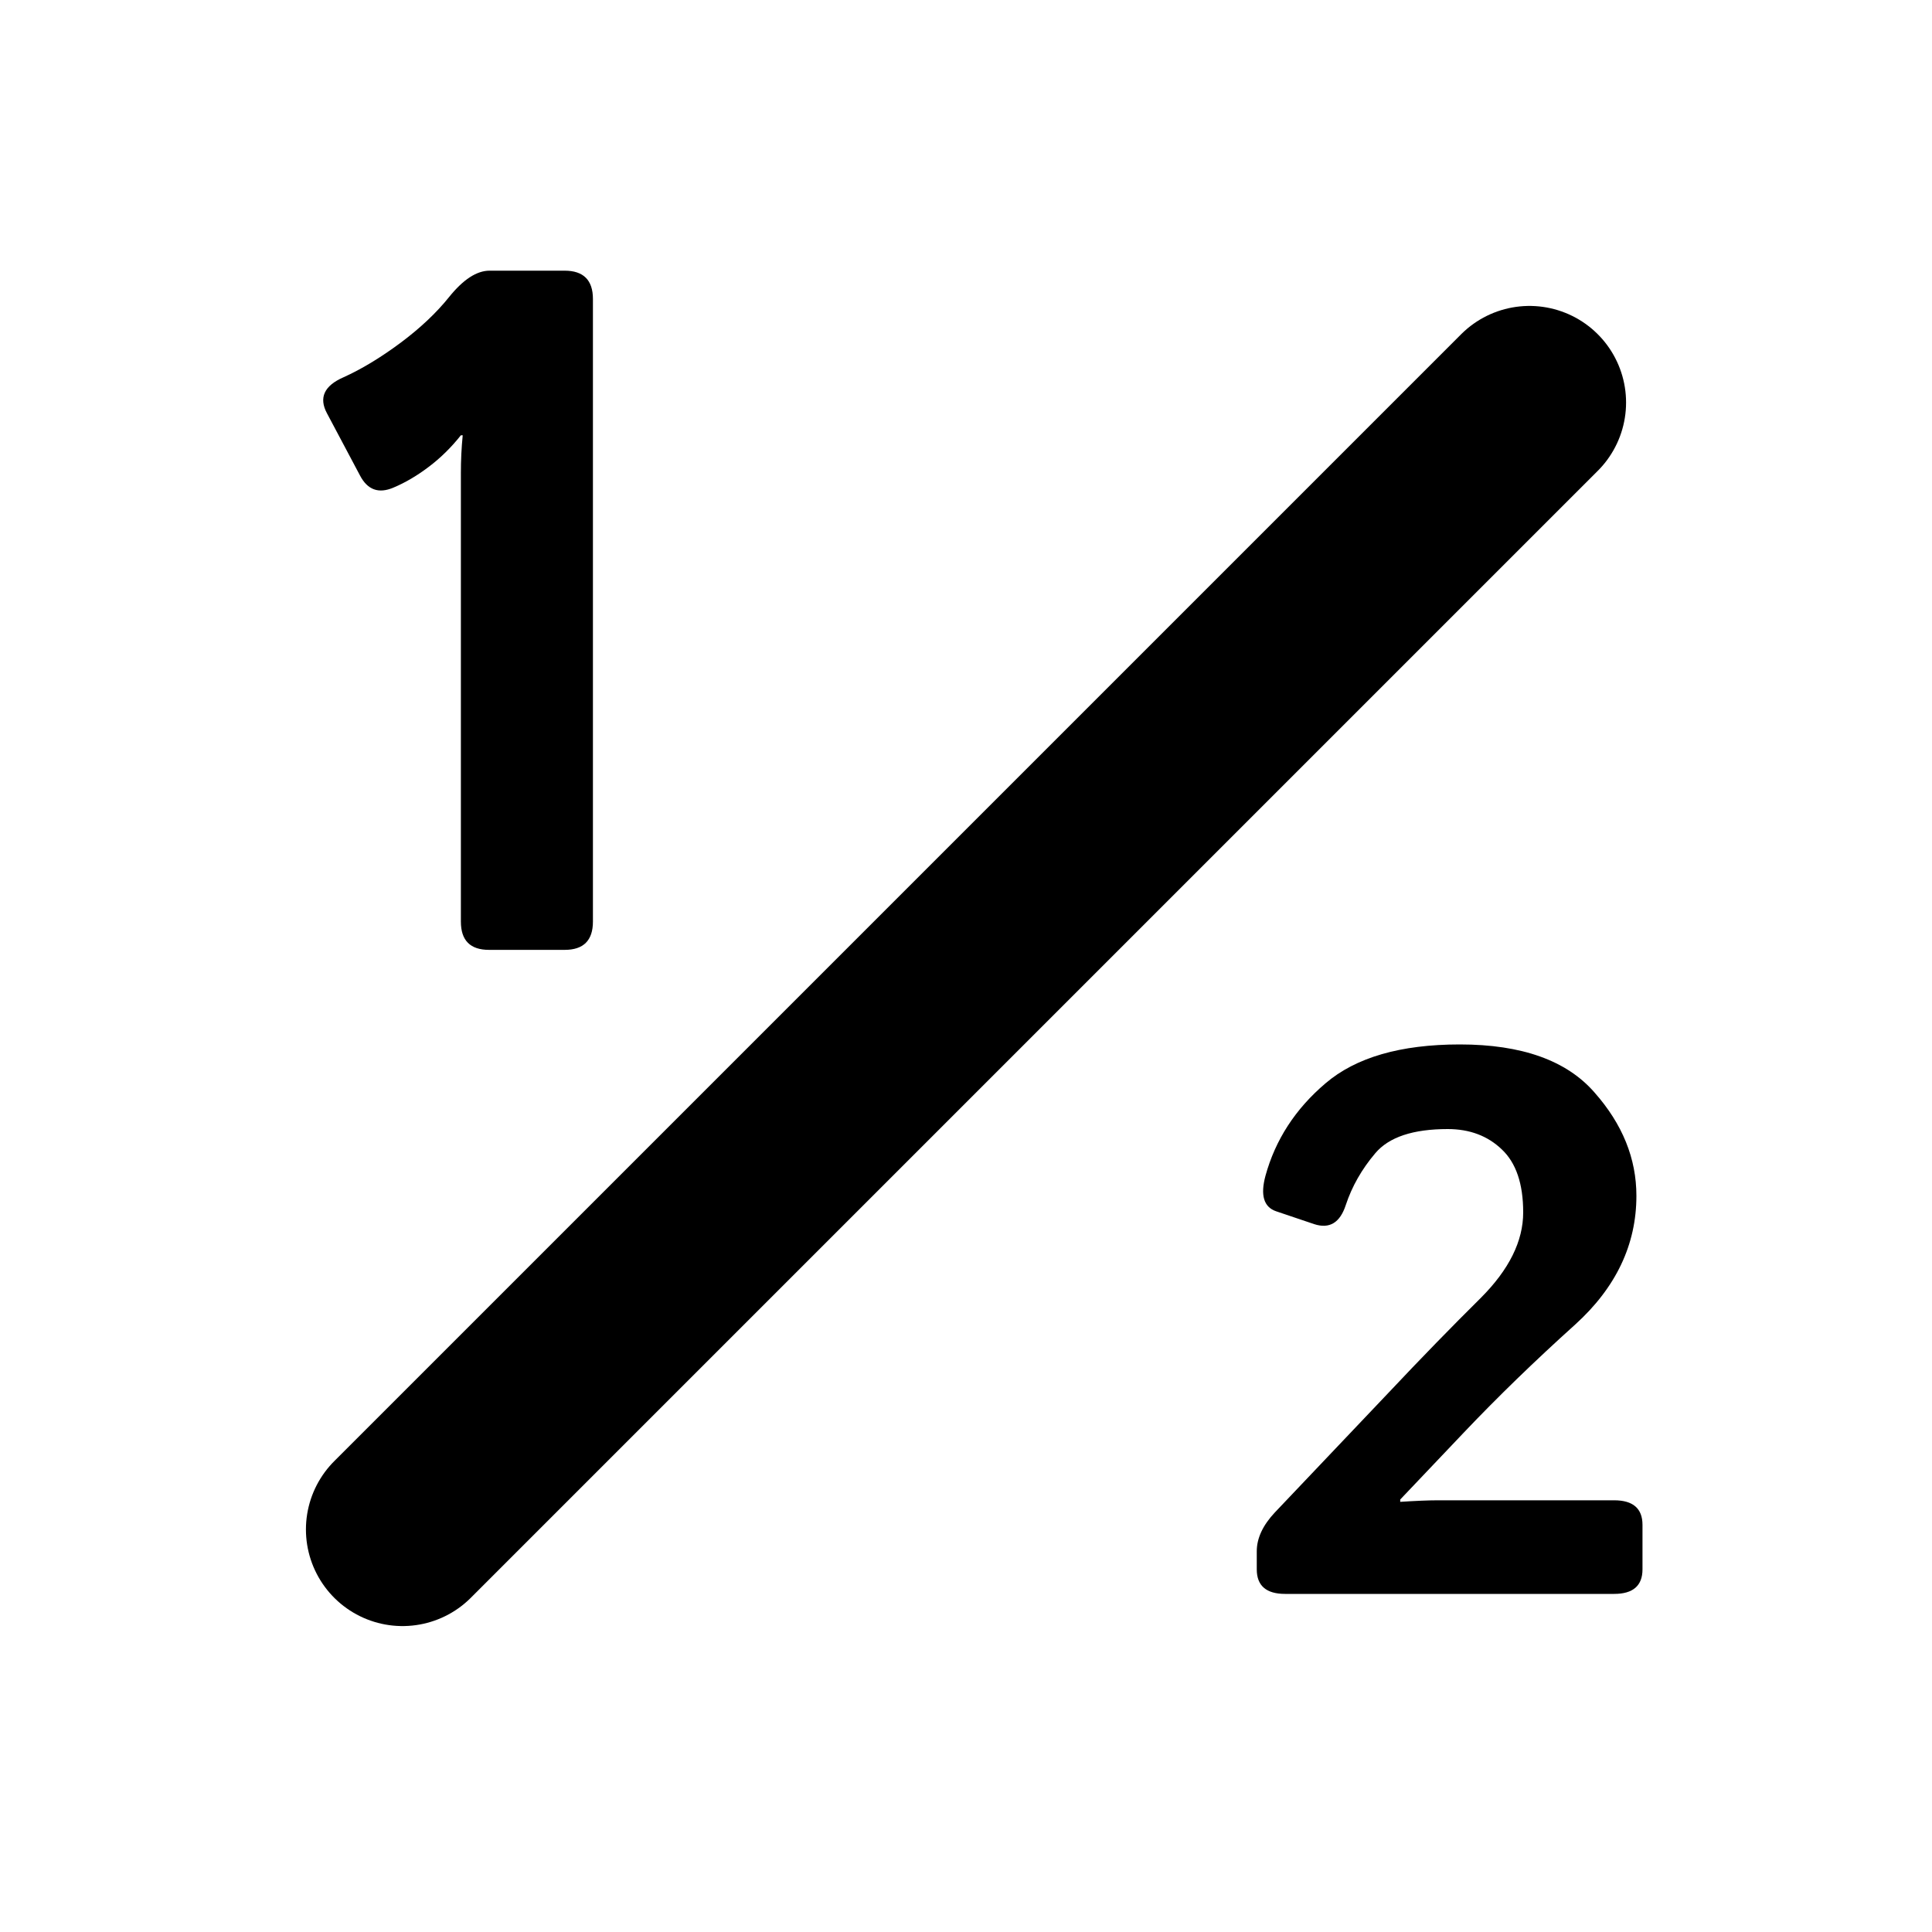
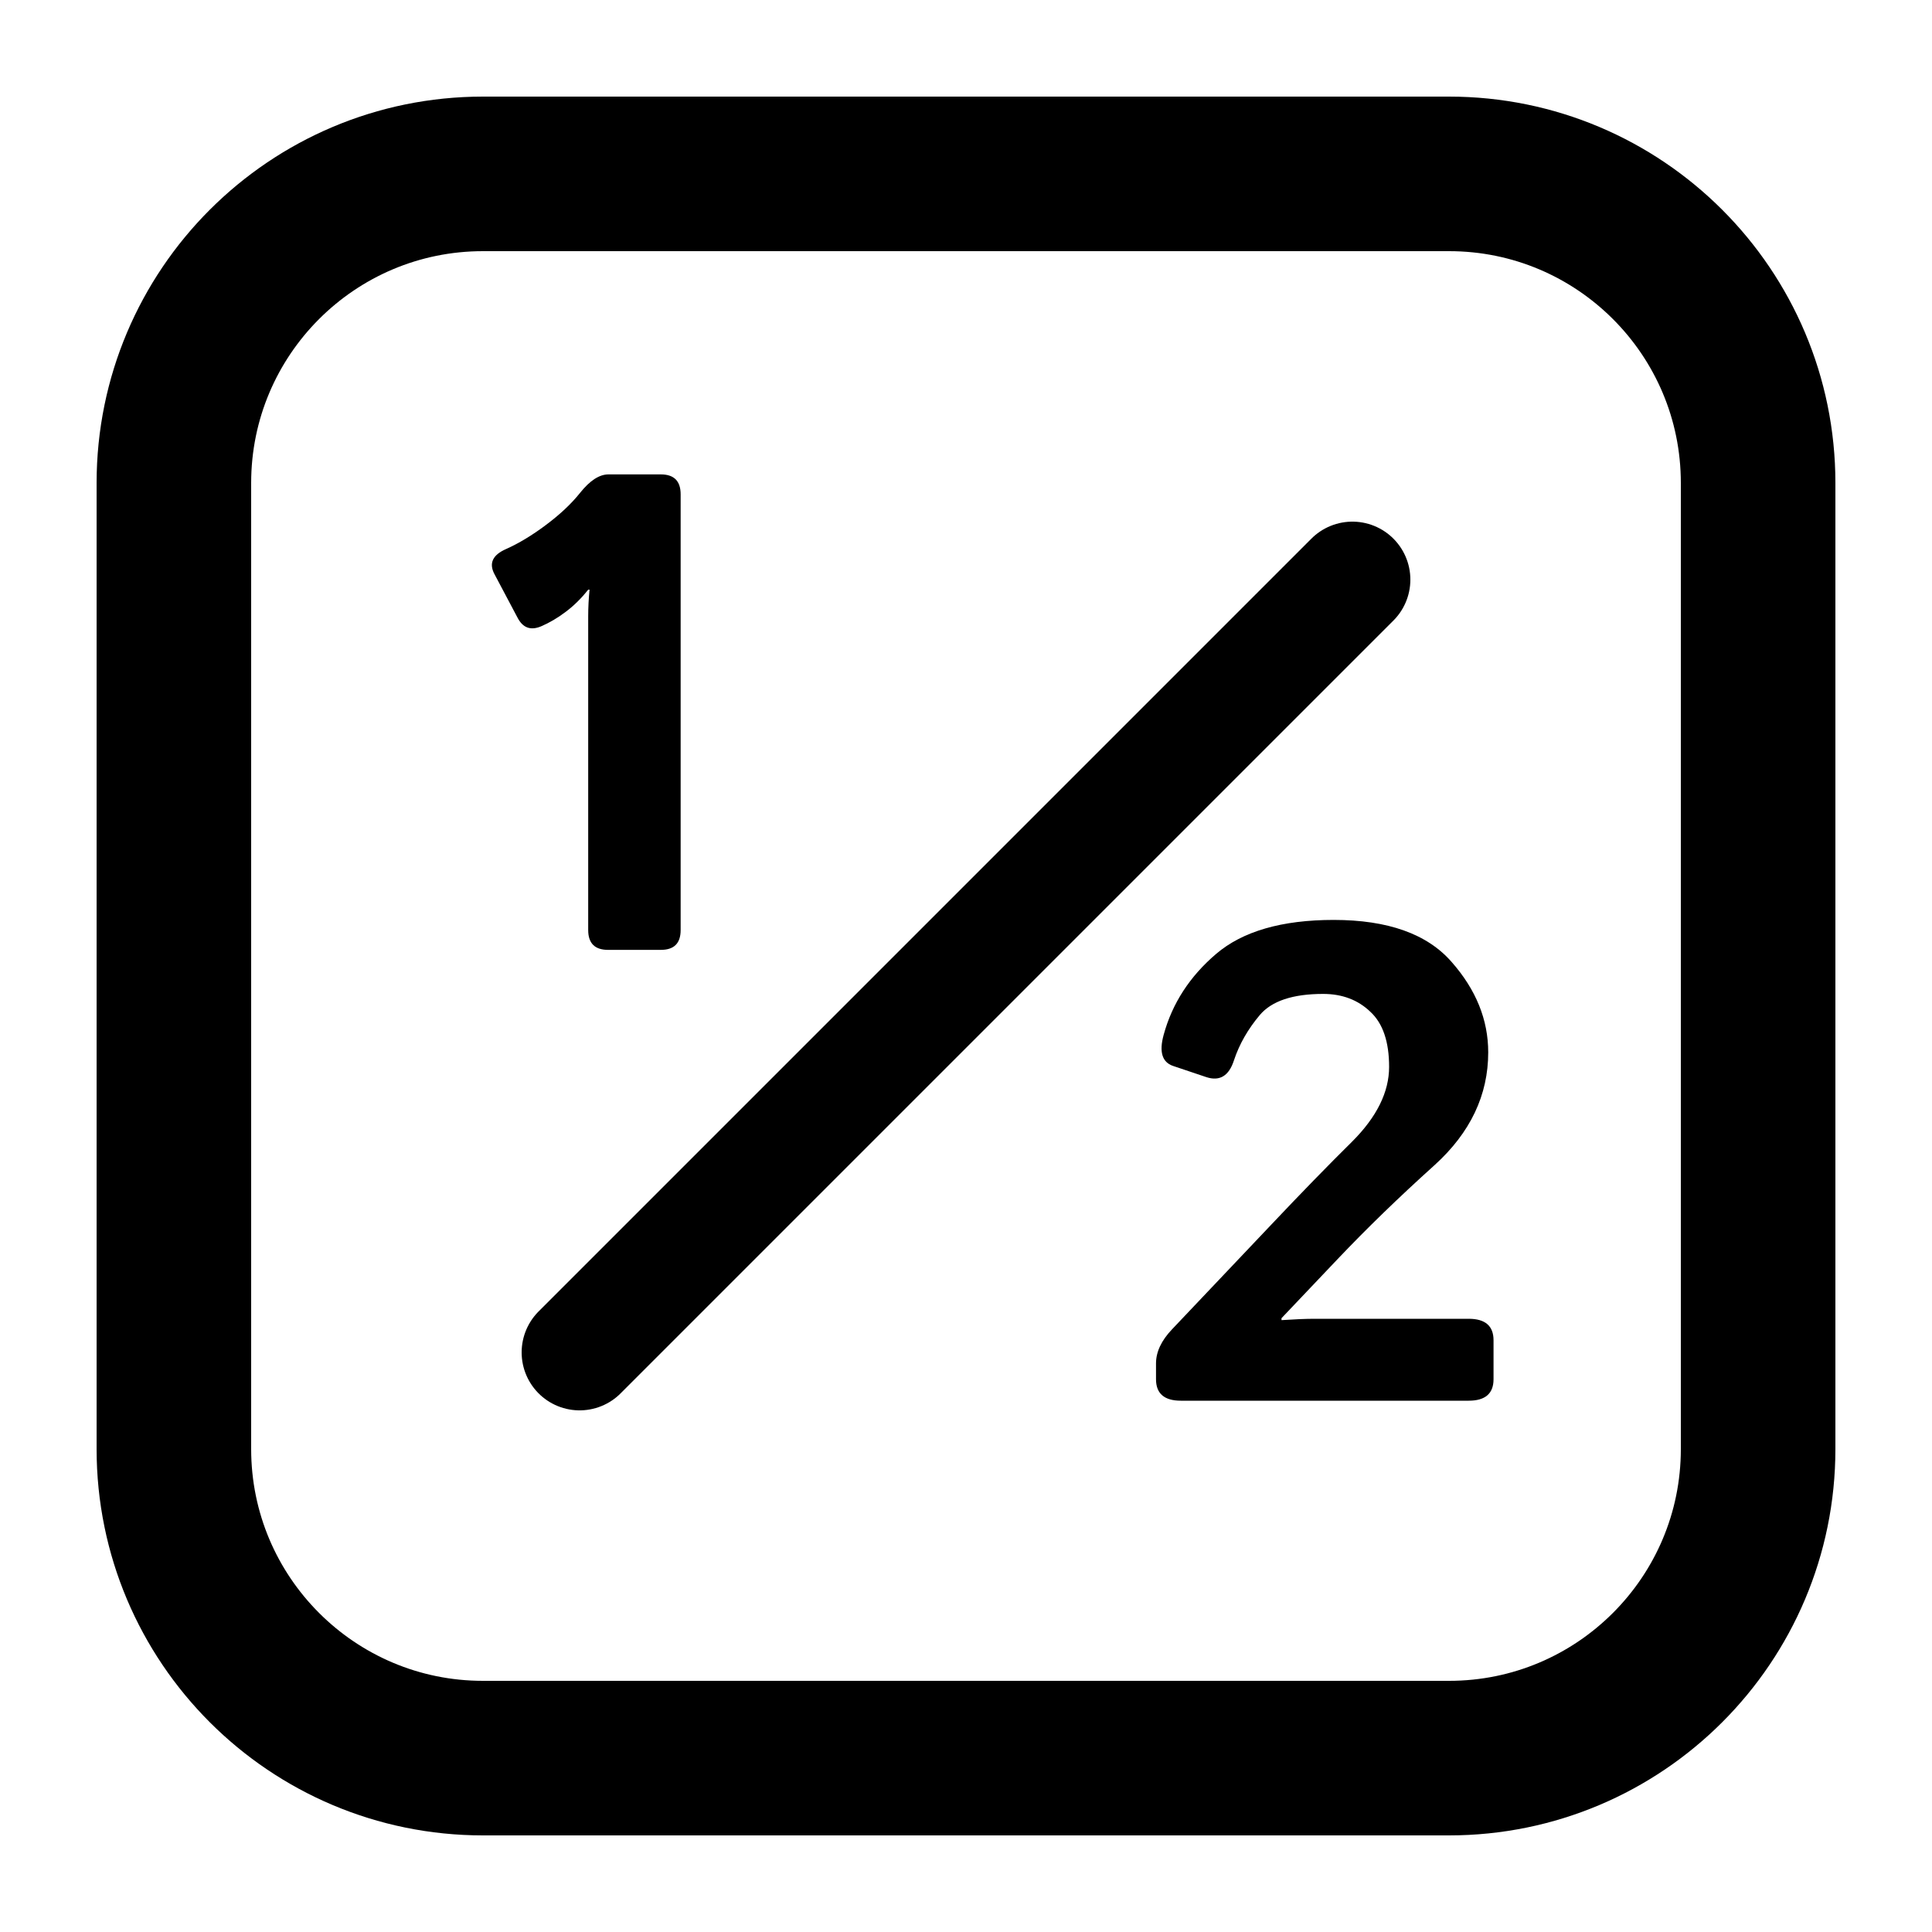
<svg xmlns="http://www.w3.org/2000/svg" width="20" height="20" viewBox="0 0 20 20" fill="none">
-   <path d="M15.833 4.167L4.167 15.833" stroke="black" stroke-width="2" stroke-linecap="round" stroke-linejoin="round" />
-   <path d="M3.384 4.277C3.299 4.117 3.356 3.993 3.555 3.906C3.743 3.821 3.94 3.702 4.146 3.549C4.351 3.396 4.518 3.238 4.648 3.076C4.795 2.893 4.935 2.802 5.068 2.802H5.845C6.04 2.802 6.138 2.9 6.138 3.095V9.54C6.138 9.736 6.04 9.833 5.845 9.833H5.063C4.868 9.833 4.771 9.736 4.771 9.54V4.897C4.771 4.767 4.777 4.636 4.79 4.506H4.771C4.67 4.633 4.559 4.742 4.438 4.833C4.318 4.924 4.196 4.996 4.072 5.048C3.919 5.113 3.804 5.071 3.726 4.921L3.384 4.277Z" fill="black" />
-   <path d="M13.303 16.5C13.108 16.5 13.01 16.415 13.01 16.246V16.059C13.01 15.923 13.073 15.789 13.198 15.656L14.366 14.426C14.717 14.053 15.039 13.723 15.331 13.434C15.622 13.142 15.768 12.848 15.768 12.551C15.768 12.254 15.694 12.037 15.546 11.898C15.4 11.758 15.213 11.688 14.987 11.688C14.628 11.688 14.378 11.771 14.237 11.938C14.096 12.104 13.995 12.283 13.932 12.473C13.872 12.658 13.763 12.724 13.604 12.672L13.21 12.539C13.082 12.495 13.046 12.372 13.1 12.172C13.202 11.8 13.409 11.48 13.721 11.215C14.034 10.947 14.497 10.812 15.112 10.812C15.753 10.812 16.218 10.978 16.506 11.309C16.796 11.637 16.94 11.993 16.94 12.379C16.94 12.884 16.729 13.328 16.307 13.711C15.885 14.091 15.503 14.462 15.159 14.824L14.495 15.523V15.547C14.651 15.537 14.781 15.531 14.885 15.531H16.71C16.905 15.531 17.003 15.616 17.003 15.785V16.246C17.003 16.415 16.905 16.5 16.71 16.5H13.303Z" fill="black" />
+   <path d="M5.119 5.944C5.059 5.832 5.099 5.745 5.238 5.684C5.37 5.625 5.508 5.542 5.652 5.434C5.795 5.327 5.913 5.217 6.004 5.103C6.106 4.975 6.204 4.911 6.298 4.911H6.841C6.978 4.911 7.046 4.98 7.046 5.117V9.628C7.046 9.765 6.978 9.833 6.841 9.833H6.294C6.158 9.833 6.089 9.765 6.089 9.628V6.378C6.089 6.287 6.094 6.195 6.103 6.104H6.089C6.019 6.193 5.941 6.27 5.857 6.333C5.773 6.397 5.687 6.447 5.601 6.484C5.493 6.529 5.413 6.5 5.358 6.395L5.119 5.944Z" fill="black" />
+   <path d="M12.224 14.5C12.053 14.5 11.967 14.426 11.967 14.278V14.114C11.967 13.995 12.022 13.878 12.132 13.762L13.153 12.685C13.461 12.359 13.742 12.07 13.998 11.817C14.253 11.562 14.38 11.304 14.38 11.044C14.38 10.785 14.316 10.594 14.186 10.474C14.058 10.351 13.895 10.289 13.697 10.289C13.383 10.289 13.164 10.362 13.041 10.508C12.918 10.654 12.829 10.81 12.774 10.976C12.722 11.138 12.626 11.196 12.487 11.15L12.142 11.034C12.03 10.995 11.998 10.888 12.046 10.713C12.135 10.387 12.316 10.108 12.589 9.875C12.863 9.641 13.269 9.523 13.806 9.523C14.367 9.523 14.774 9.668 15.027 9.958C15.28 10.245 15.406 10.557 15.406 10.894C15.406 11.336 15.221 11.725 14.852 12.06C14.483 12.392 14.148 12.717 13.847 13.034L13.266 13.646V13.666C13.403 13.657 13.517 13.652 13.608 13.652H15.204C15.375 13.652 15.461 13.726 15.461 13.874V14.278C15.461 14.426 15.375 14.5 15.204 14.5H12.224Z" fill="black" />
+   <rect x="1.8" y="1.8" width="16.4" height="16.4" rx="3.2" stroke="black" stroke-width="1.6" />
+   <path d="M14 6L6 14" stroke="black" stroke-width="1.2" stroke-linecap="round" stroke-linejoin="round" />
</svg>
